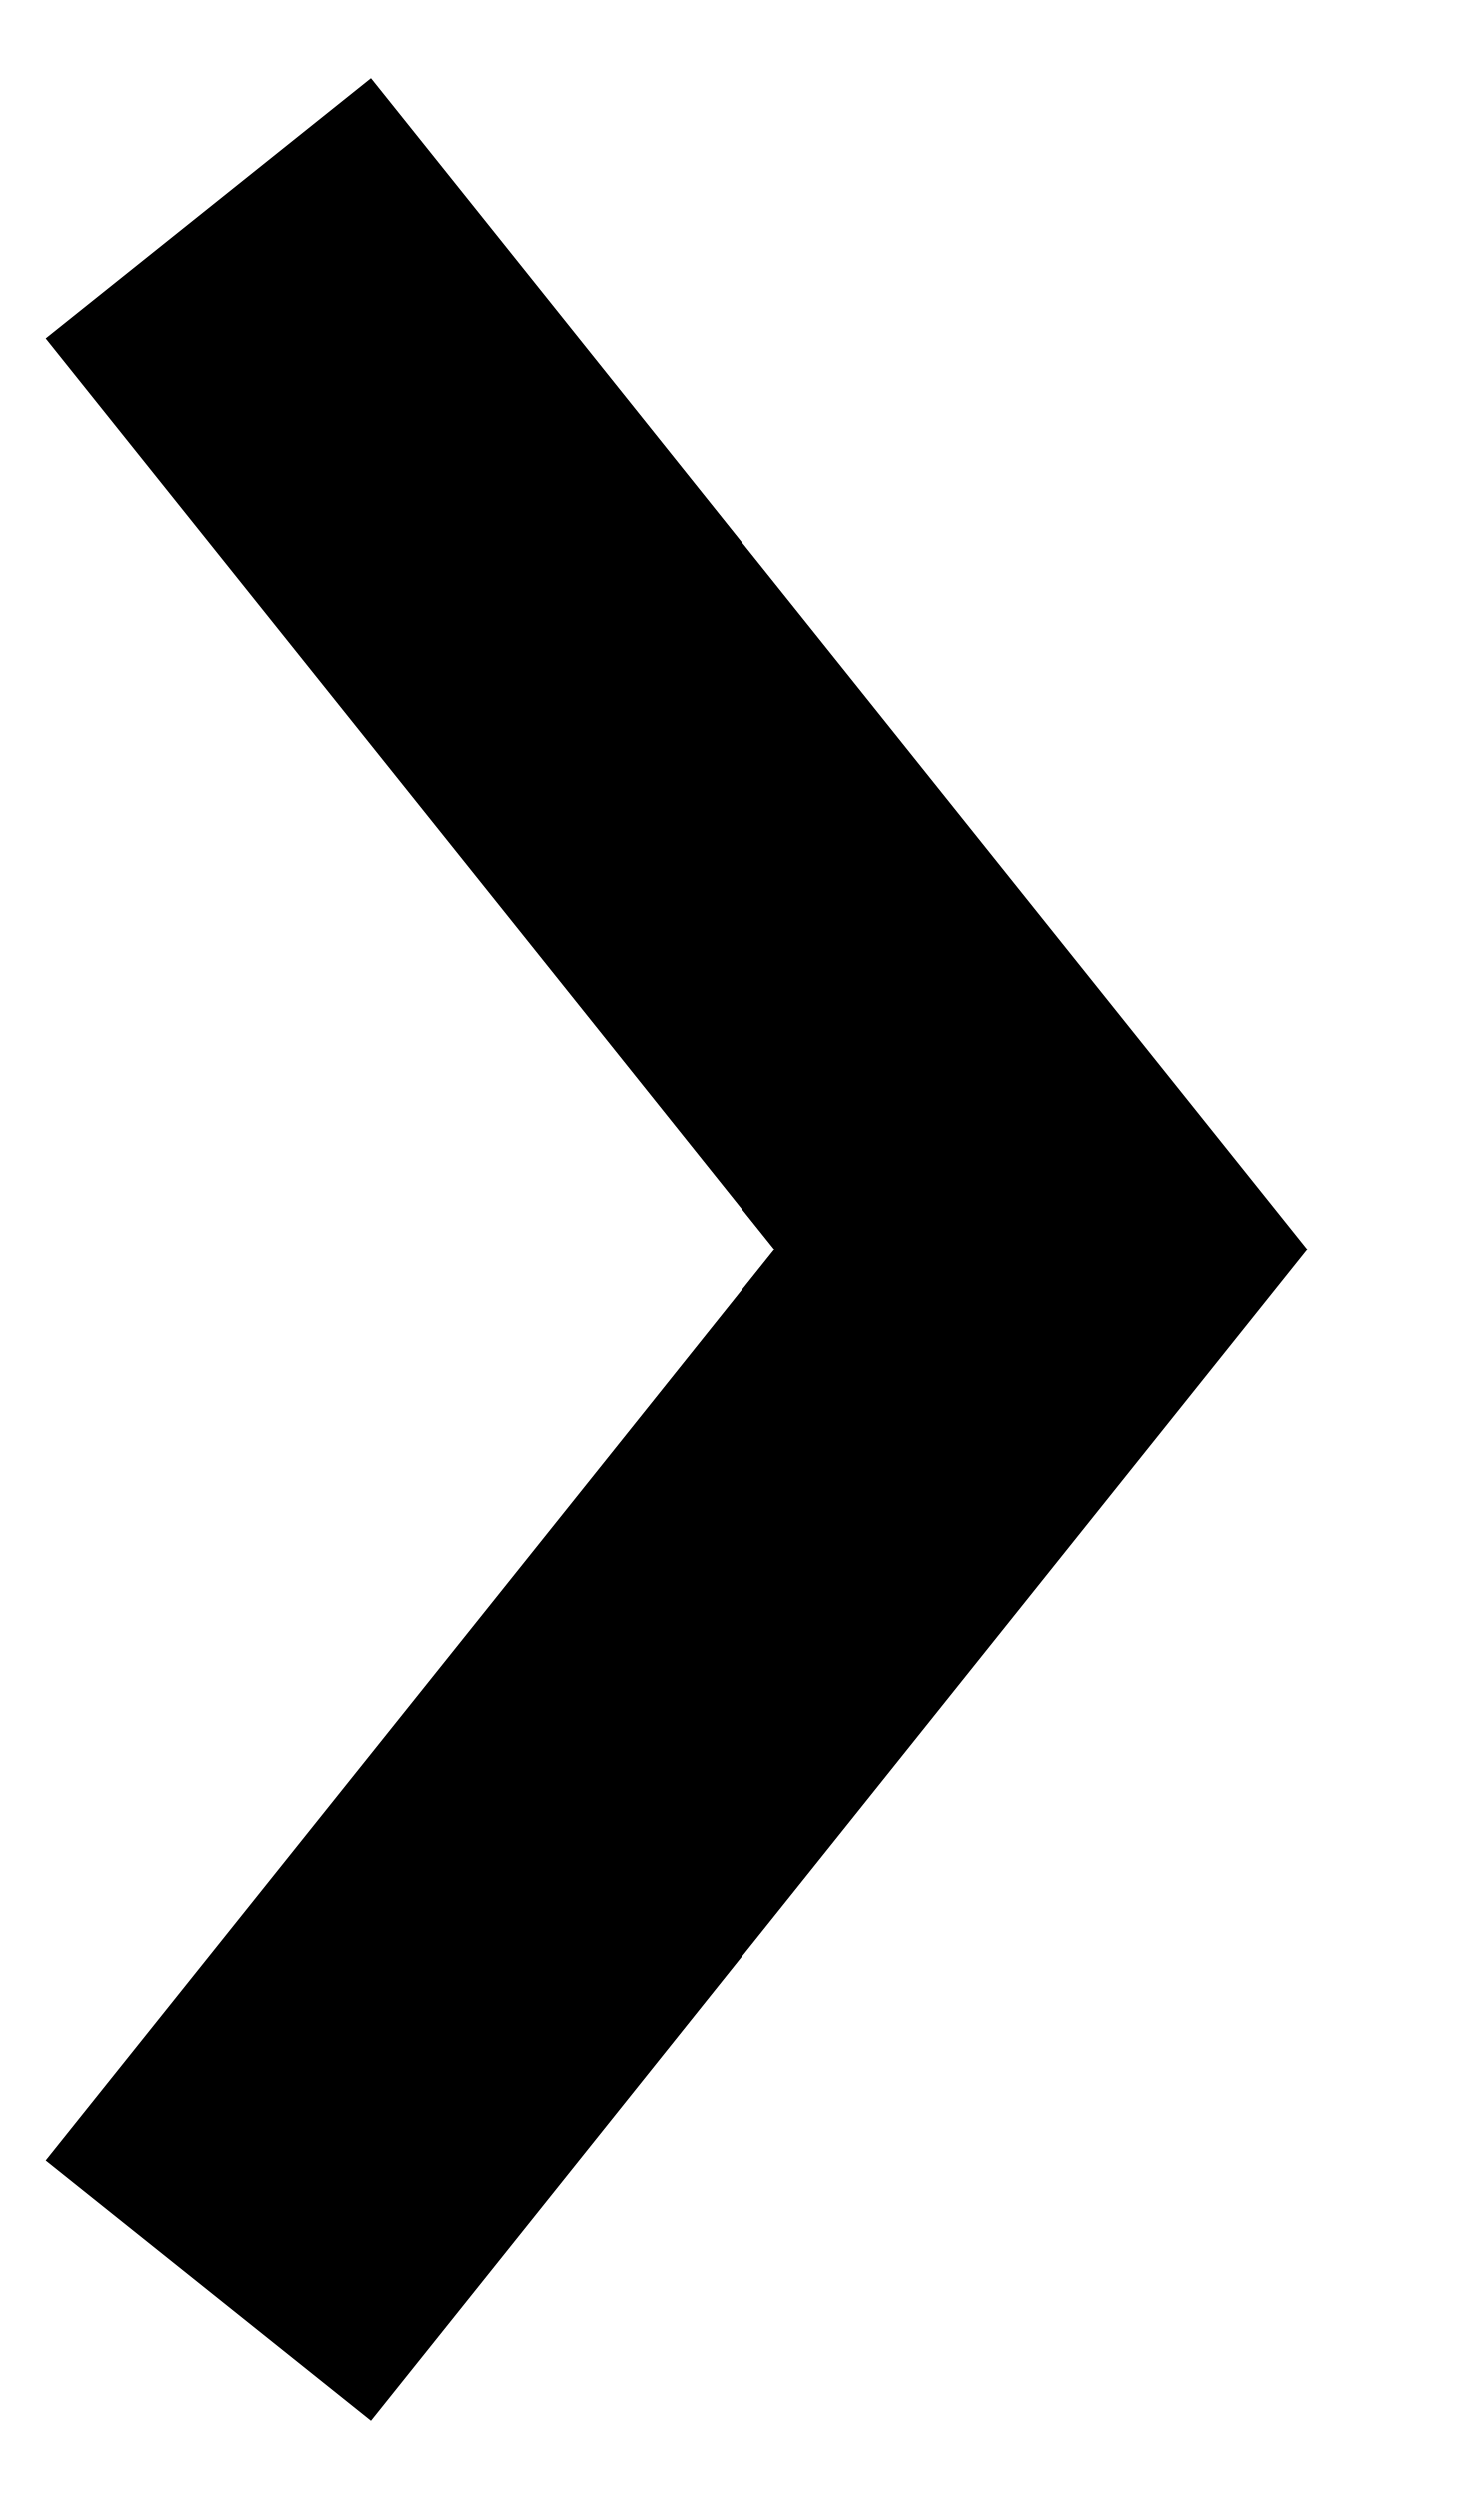
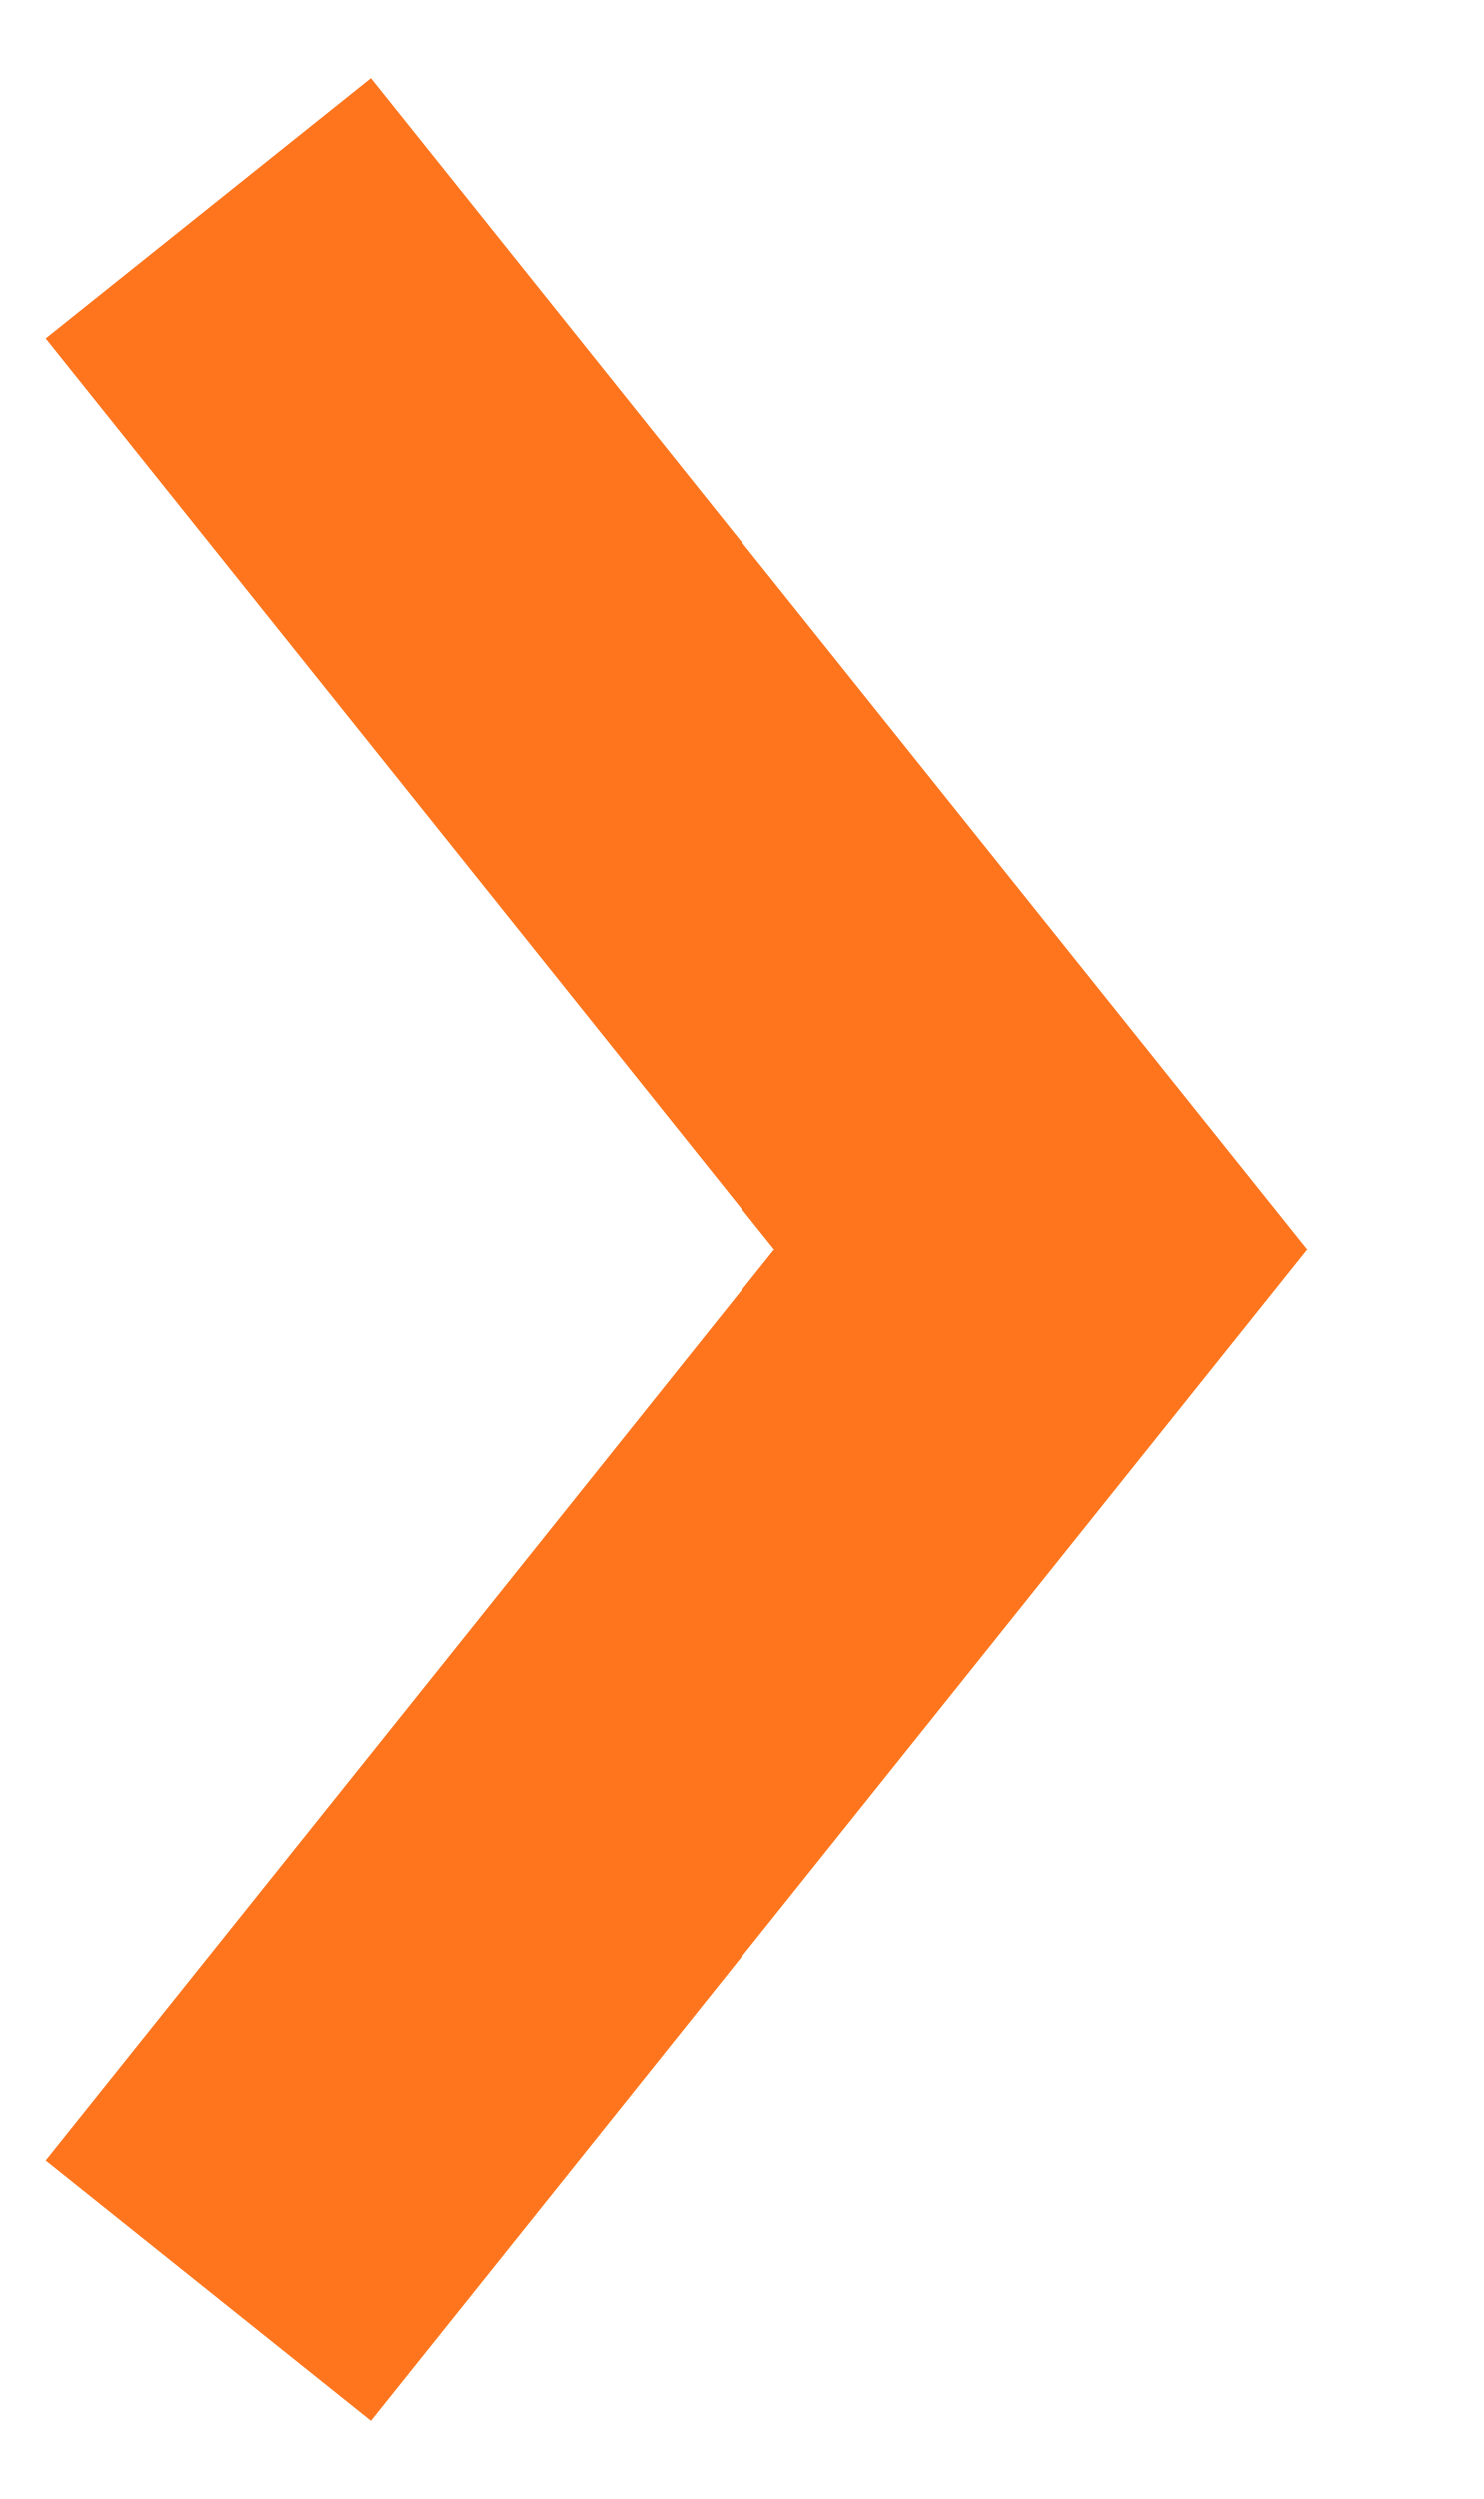
<svg xmlns="http://www.w3.org/2000/svg" version="1.1" width="19" height="32" viewBox="0 0 19 32">
-   <path fill="none" stroke-linejoin="miter" stroke-linecap="butt" stroke-miterlimit="4" stroke-width="5.333" stroke="#000" d="M2.667 2.667l10.667 13.333-10.667 13.333" />
+   <path fill="none" stroke-linejoin="miter" stroke-linecap="butt" stroke-miterlimit="4" stroke-width="5.333" stroke="#FF751D" d="M2.667 2.667l10.667 13.333-10.667 13.333" />
</svg>
